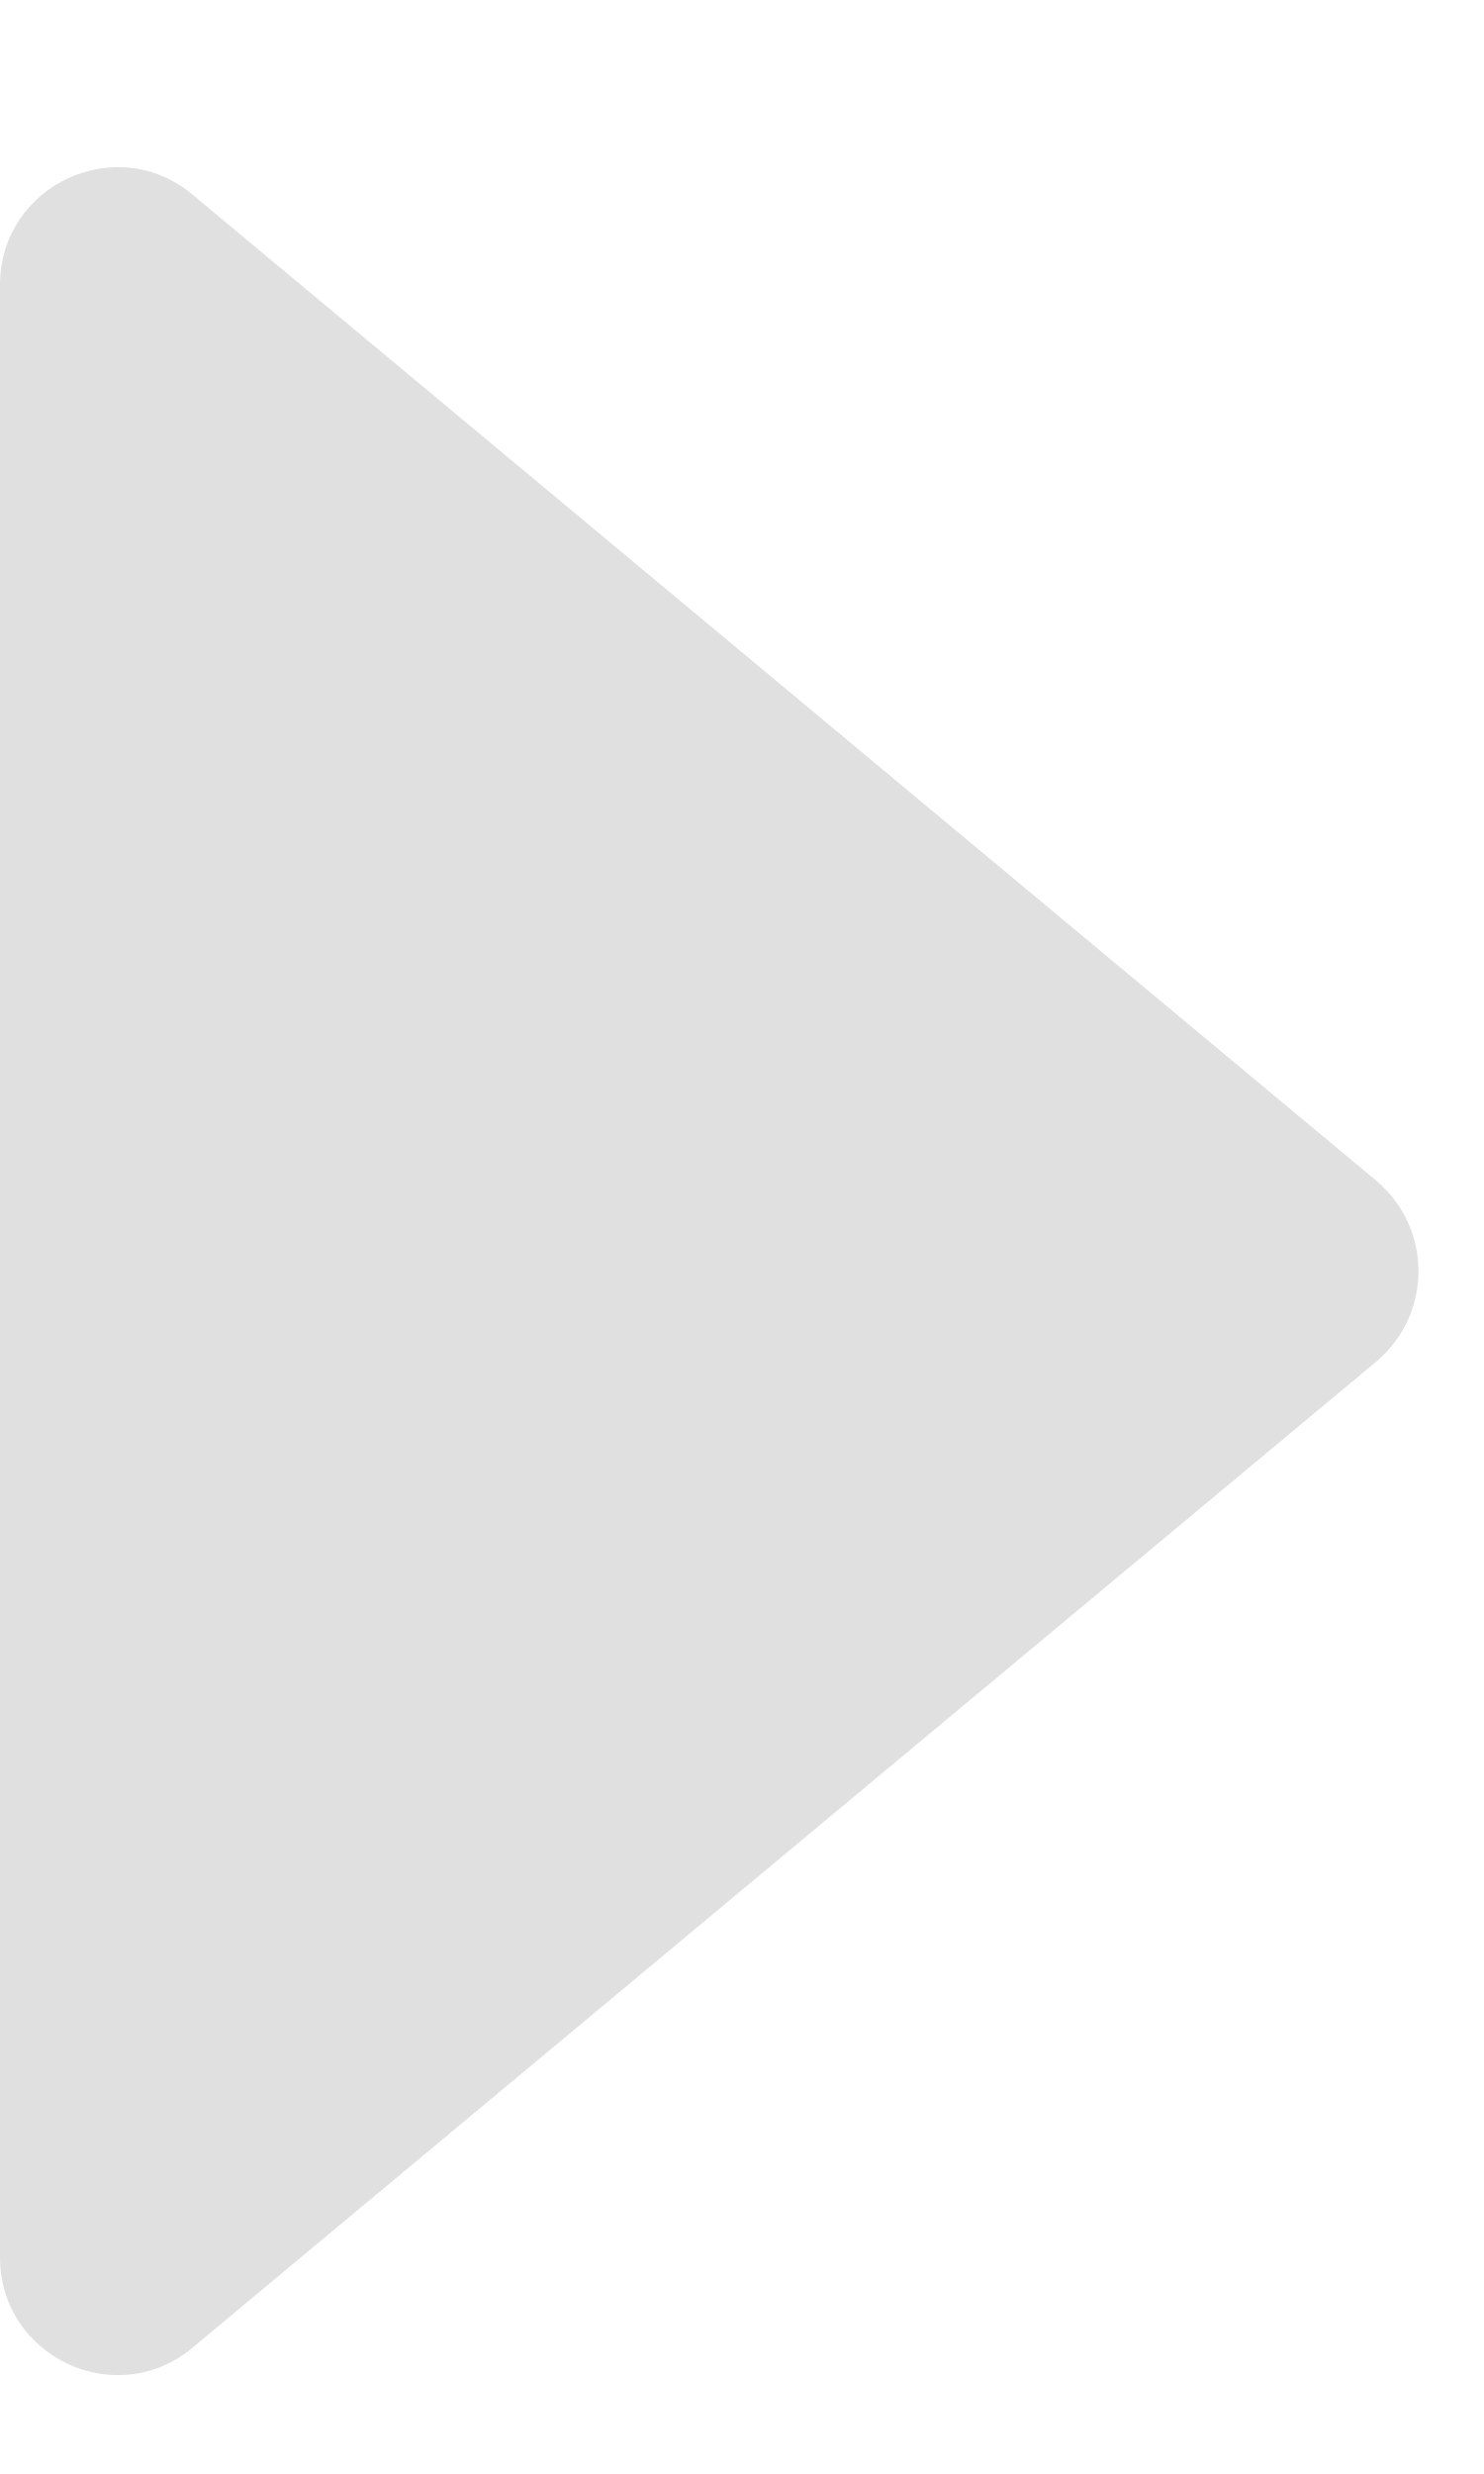
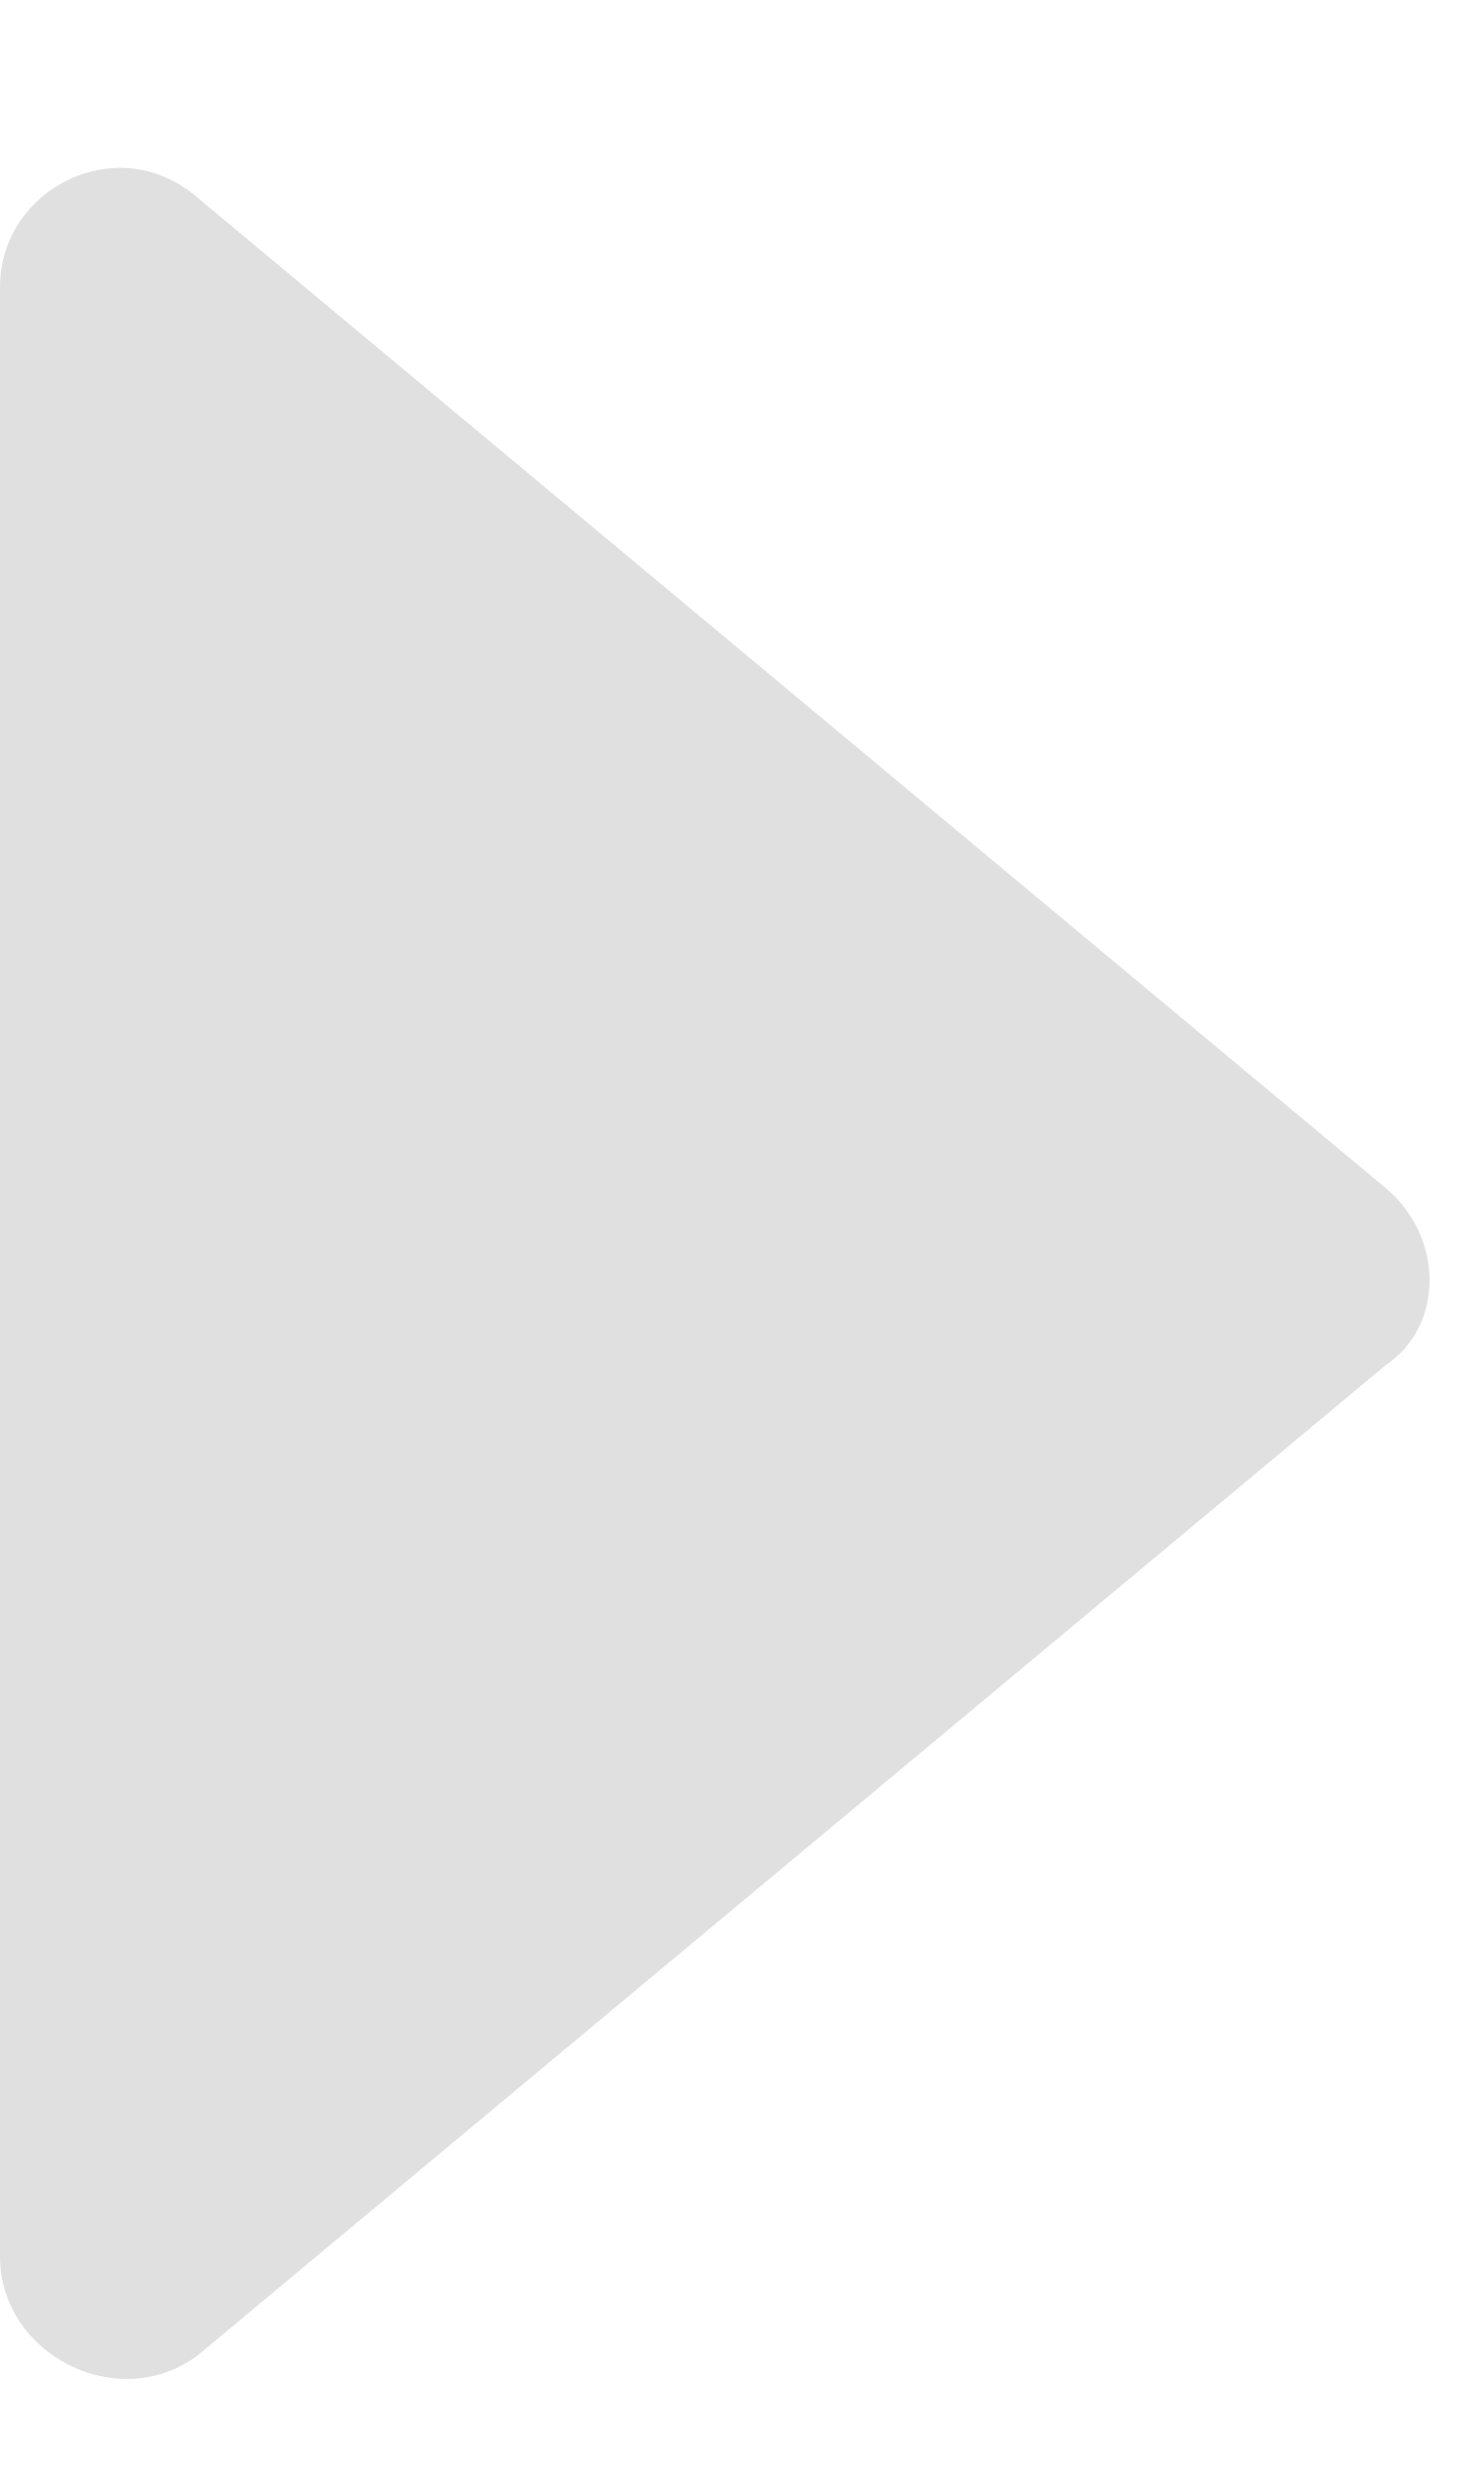
<svg xmlns="http://www.w3.org/2000/svg" version="1.1" id="Capa_1" x="0px" y="0px" viewBox="0 0 15 25" style="enable-background:new 0 0 15 25;" xml:space="preserve">
  <style type="text/css">
	.st0{fill:#E0E0E0;}
</style>
-   <path class="st0" d="M0,22.81V2.88c0-1.01,1.18-1.56,1.95-0.91l11.96,9.96c0.57,0.48,0.57,1.35,0,1.83L1.95,23.72  C1.18,24.37,0,23.82,0,22.81z" />
+   <path class="st0" d="M0,22.8V2.9c0-1,1.2-1.6,2-0.9l12,10c0.6,0.5,0.6,1.4,0,1.8l-12,10C1.2,24.4,0,23.8,0,22.8z" />
</svg>
